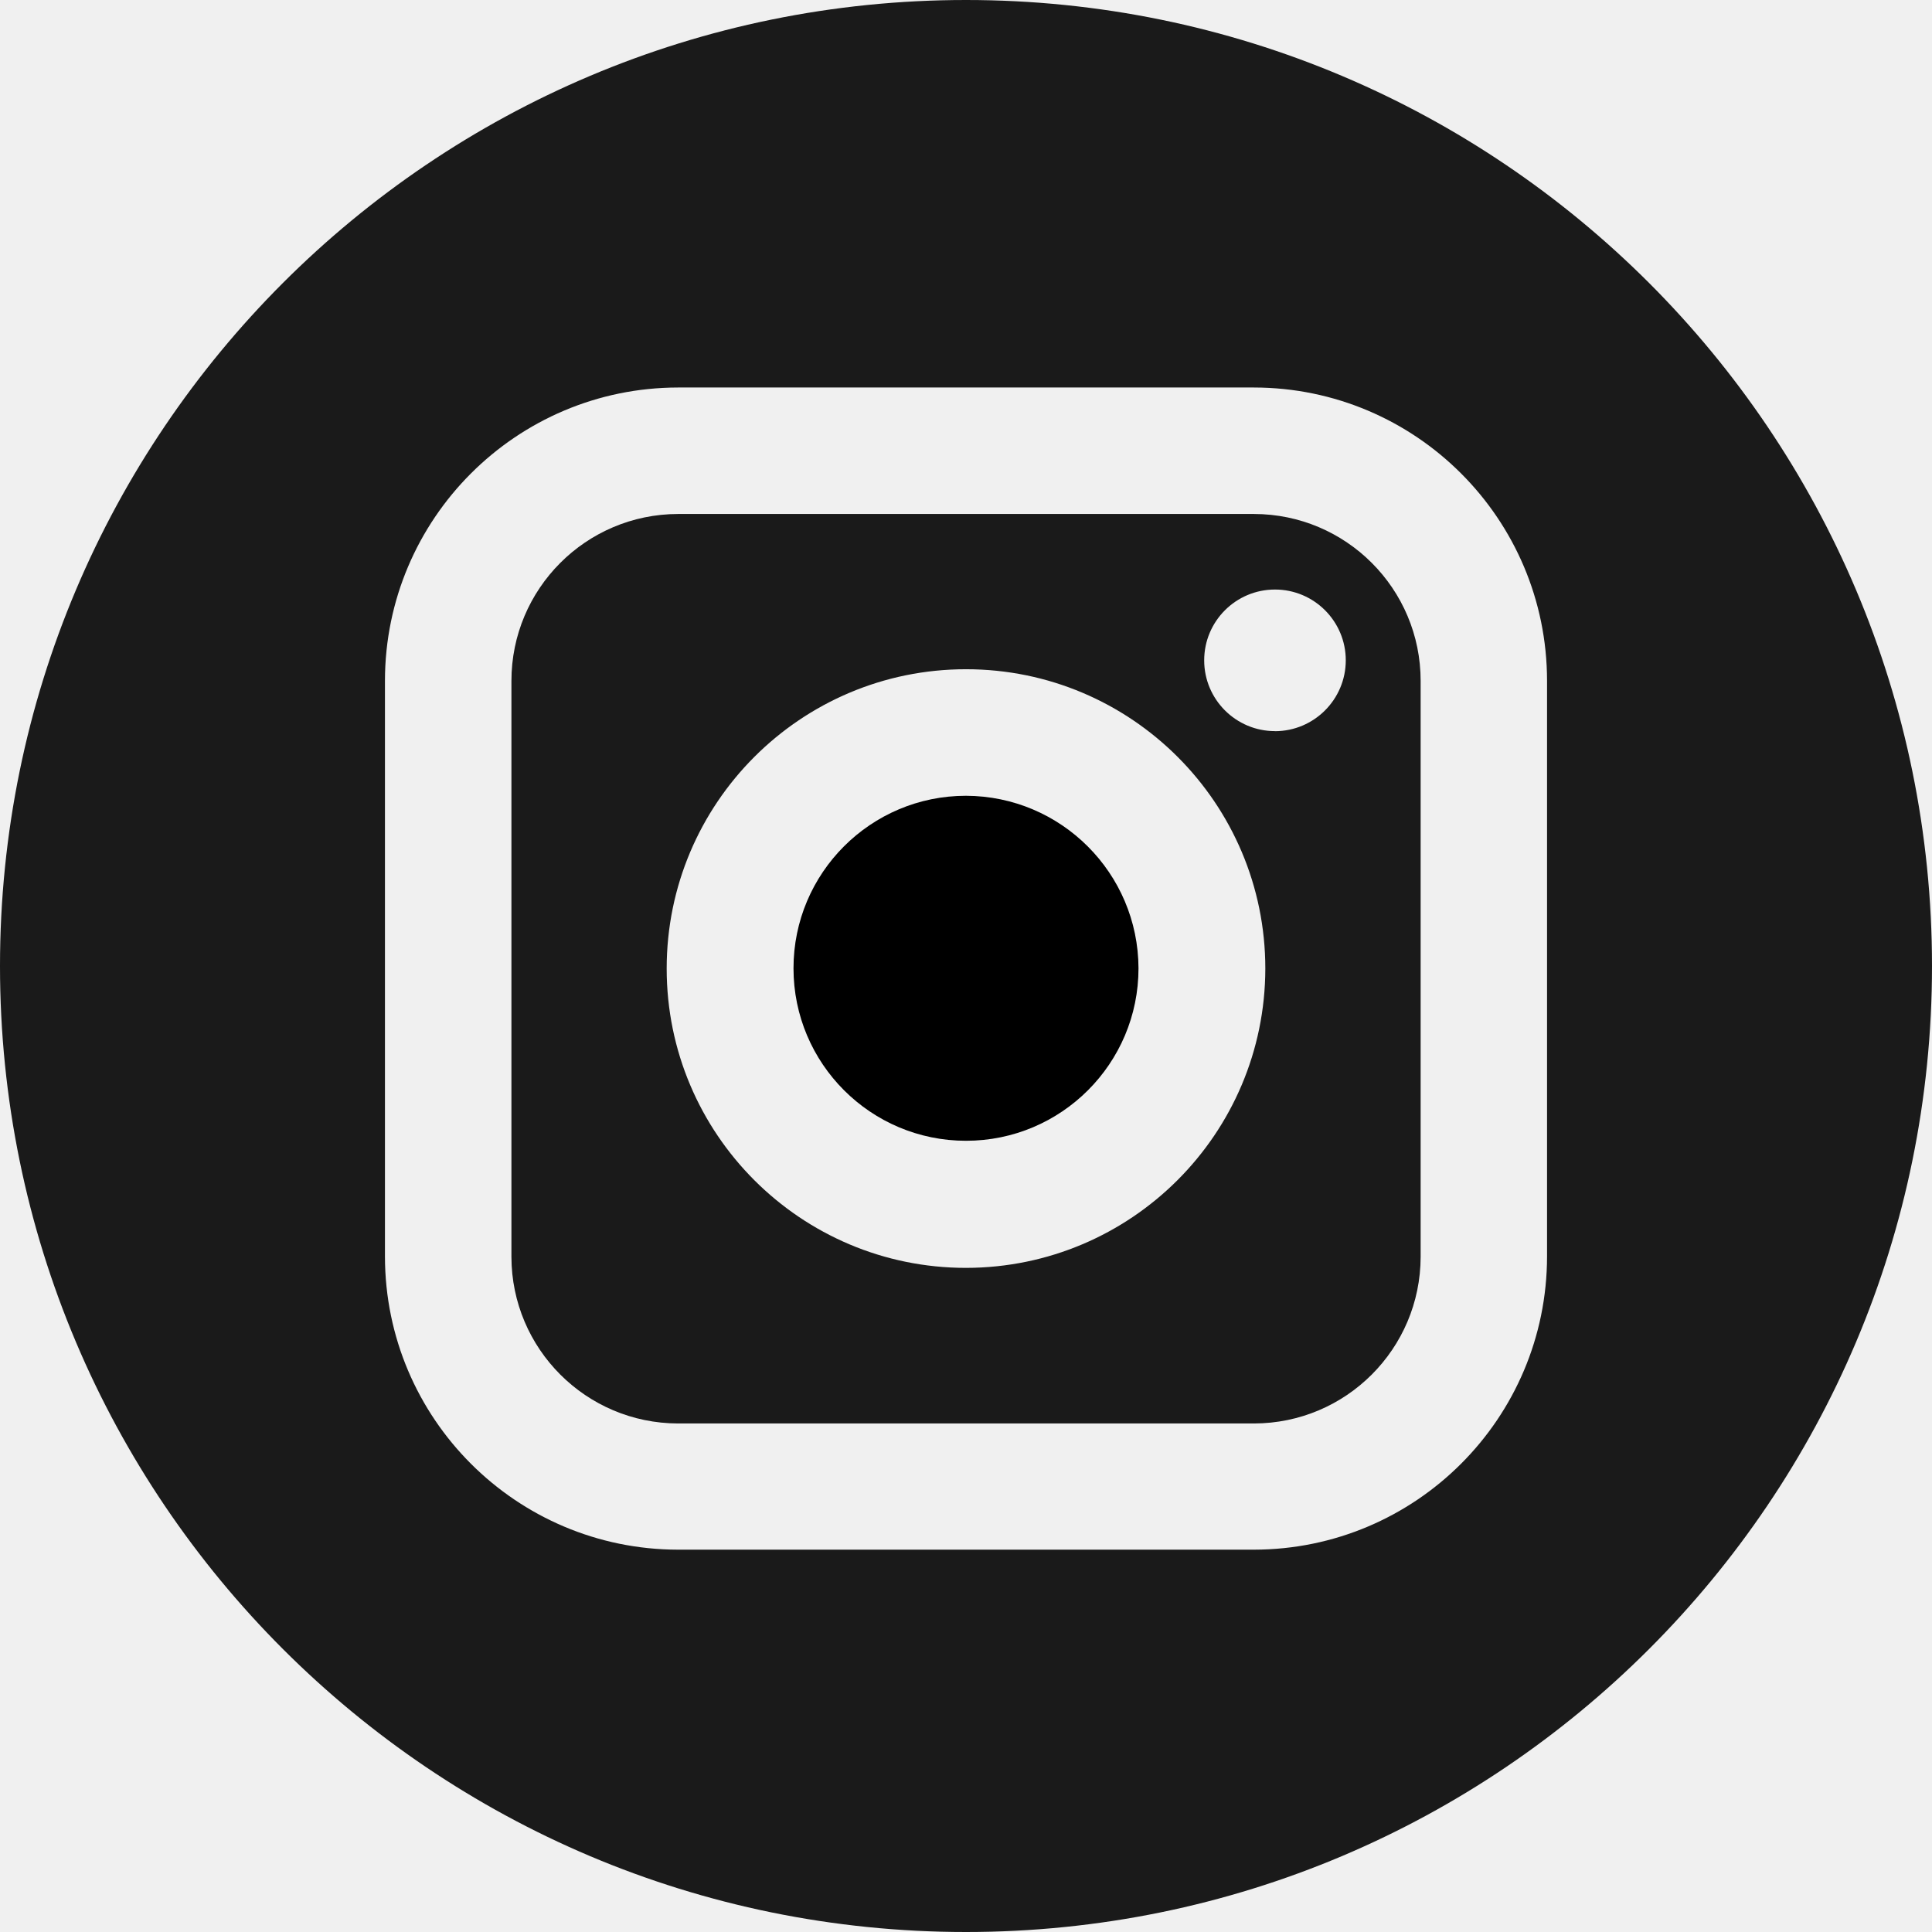
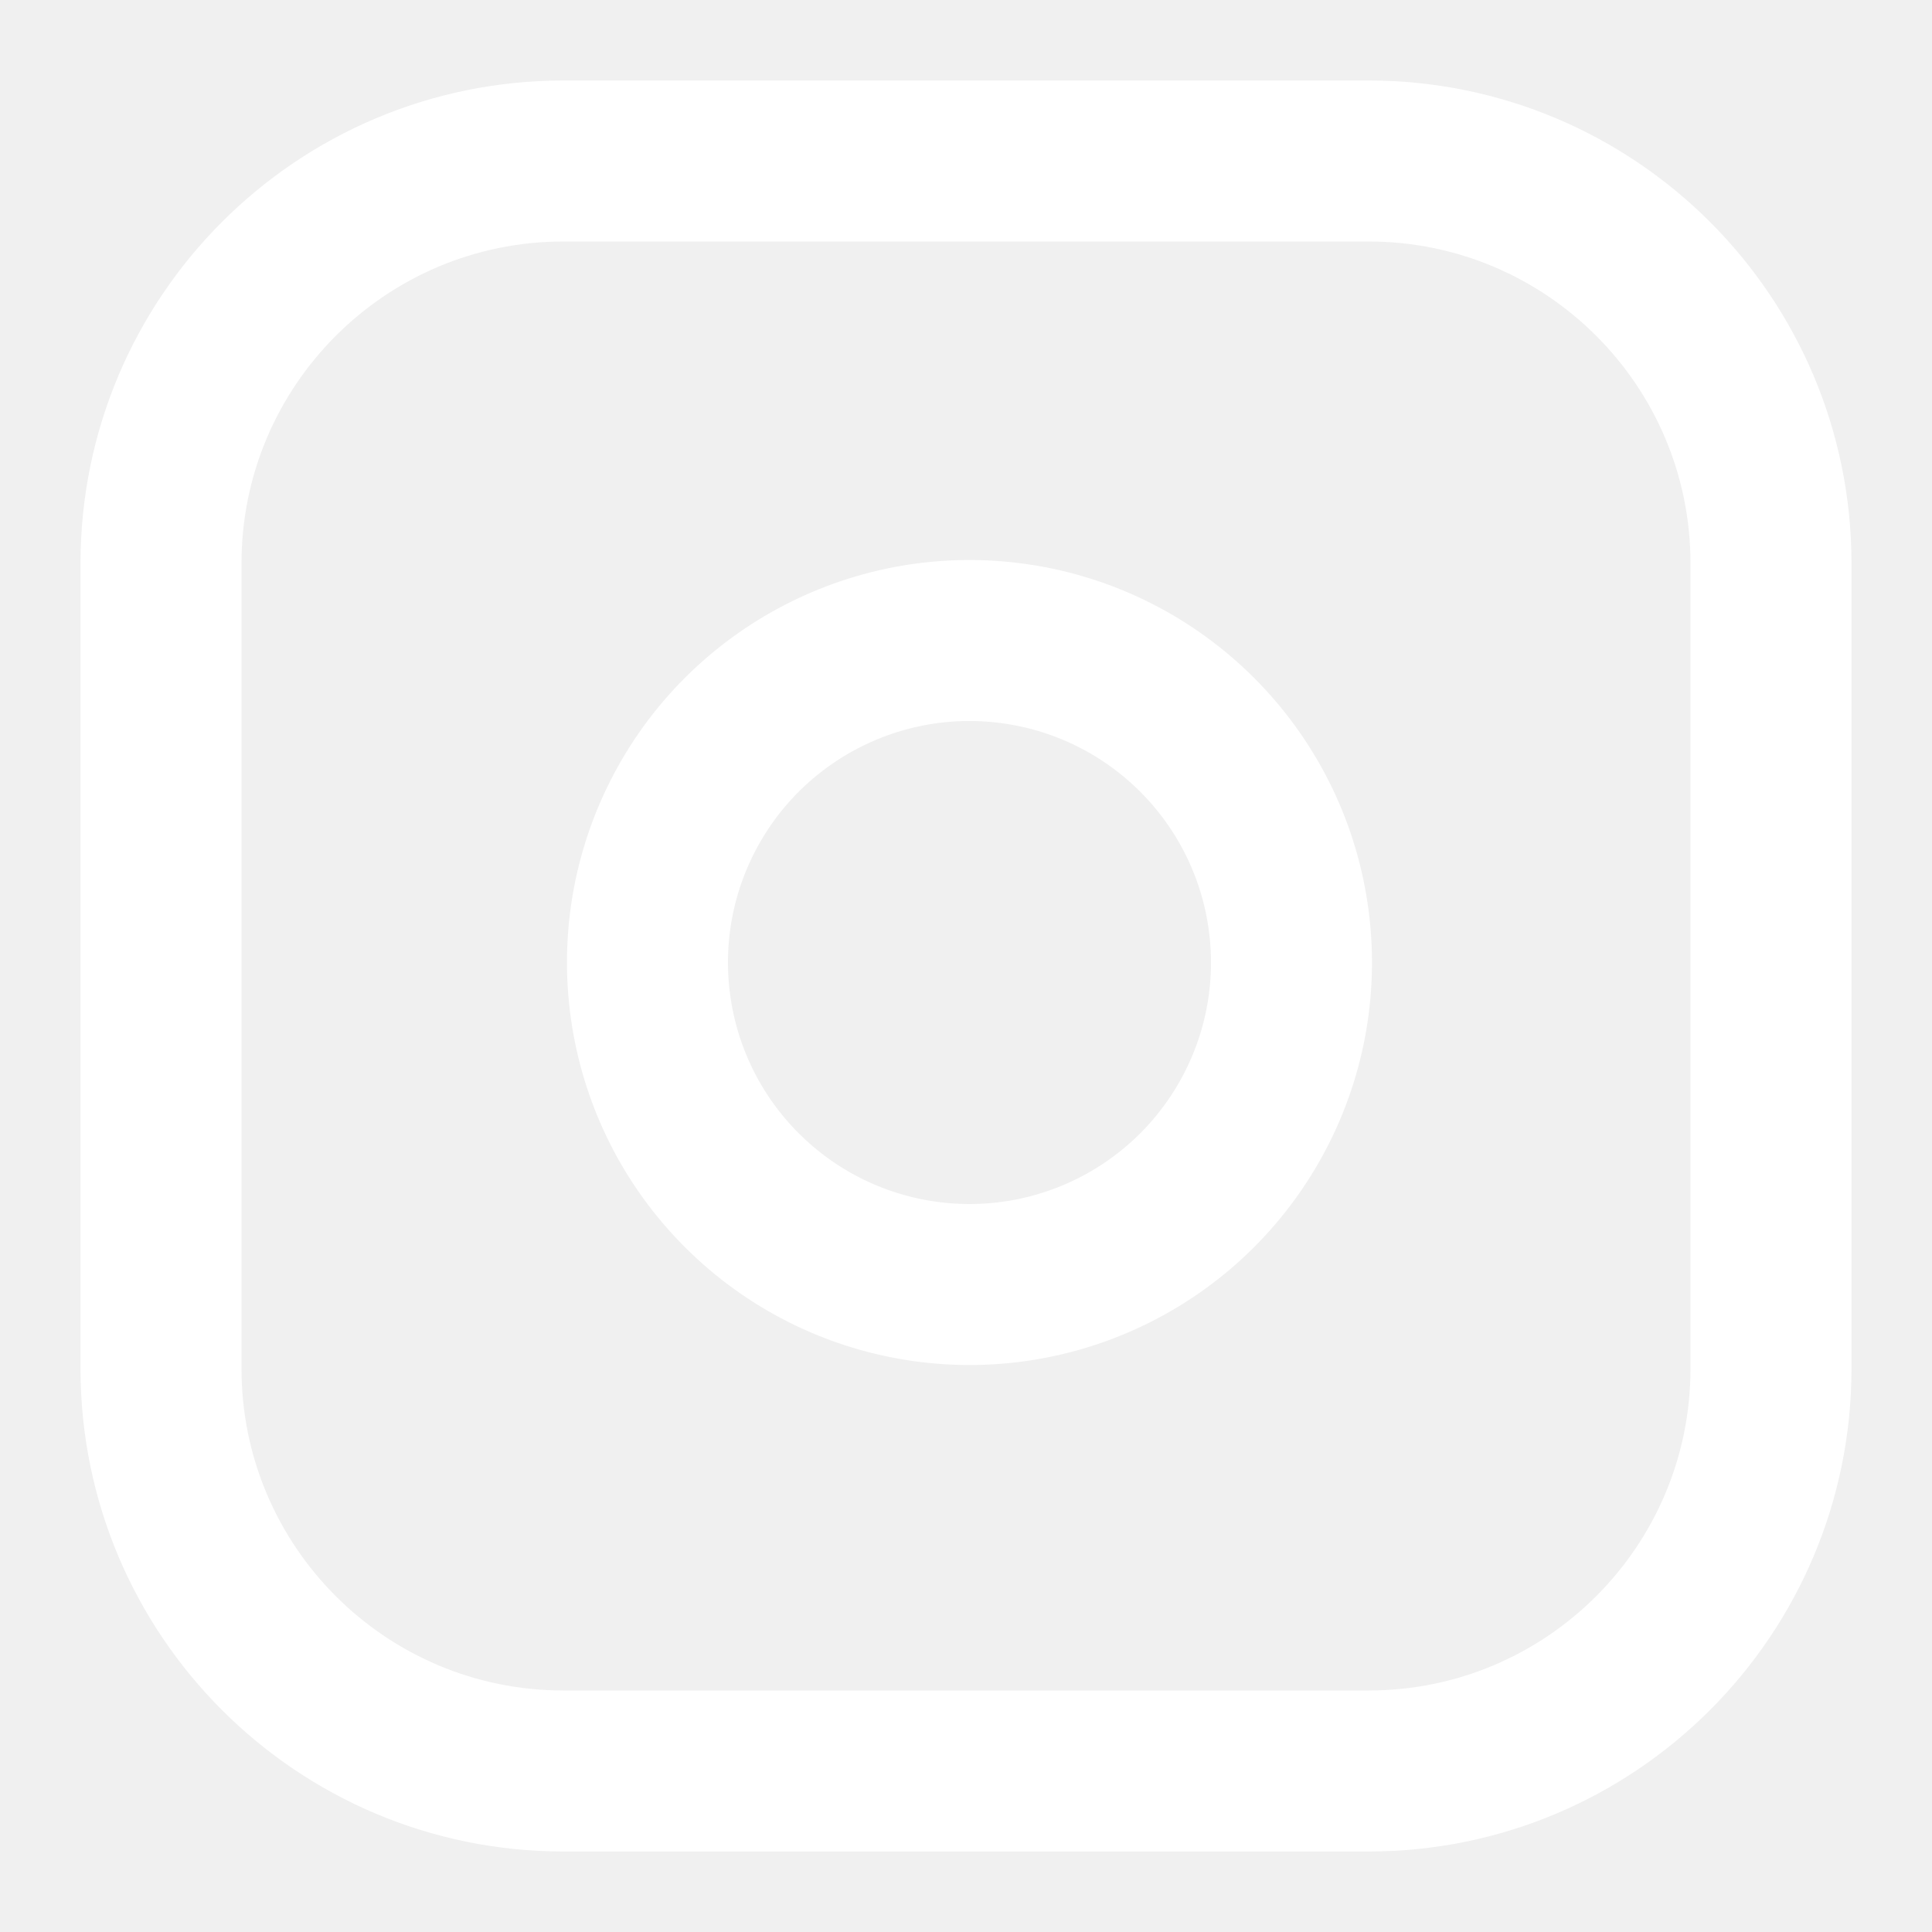
- <svg xmlns="http://www.w3.org/2000/svg" id="instagram" width="28" height="28" viewBox="0 0 28 28">
-   <defs>
-     <style>
-             .cls-1{fill:#1a1a1a}
-         </style>
-   </defs>
-   <path id="Path_79" d="M34.52 23.88h-8.345a2.419 2.419 0 0 0-2.416 2.42v8.345a2.419 2.419 0 0 0 2.416 2.416h8.345a2.419 2.419 0 0 0 2.416-2.416V26.3a2.419 2.419 0 0 0-2.416-2.42zm-4.173 10.926a4.338 4.338 0 1 1 4.338-4.338 4.343 4.343 0 0 1-4.338 4.338zm4.477-7.779A1.026 1.026 0 1 1 35.851 26a1.028 1.028 0 0 1-1.026 1.028z" class="cls-1" data-name="Path 79" transform="translate(-16.347 -16.431)" />
-   <path id="Path_80" d="M39.354 36.971a2.5 2.5 0 1 0 2.5 2.5 2.508 2.508 0 0 0-2.5-2.5z" data-name="Path 80" transform="translate(-25.354 -25.438)" />
-   <path id="Path_81" d="M14 0a14 14 0 1 0 14 14A14 14 0 0 0 14 0zm8.421 18.21a4.253 4.253 0 0 1-4.249 4.249H9.827a4.253 4.253 0 0 1-4.248-4.249V9.865a4.254 4.254 0 0 1 4.248-4.249h8.345a4.253 4.253 0 0 1 4.249 4.249z" class="cls-1" data-name="Path 81" />
+ <svg xmlns="http://www.w3.org/2000/svg" viewBox="0 0 24 24" class="feather feather-instagram">
+   <g stroke-linejoin="round" stroke-linecap="round" stroke-width="2" fill="none" stroke="#ffffff" class="nc-icon-wrapper">
+     <rect x="2" y="2" width="20" height="20" rx="5" ry="5" />
+     <path d="M16 11.37A4 4 0 1 1 12.63 8 4 4 0 0 1 16 11.37z" />
+     <path d="M17.5 6.5" />
+   </g>
</svg>
